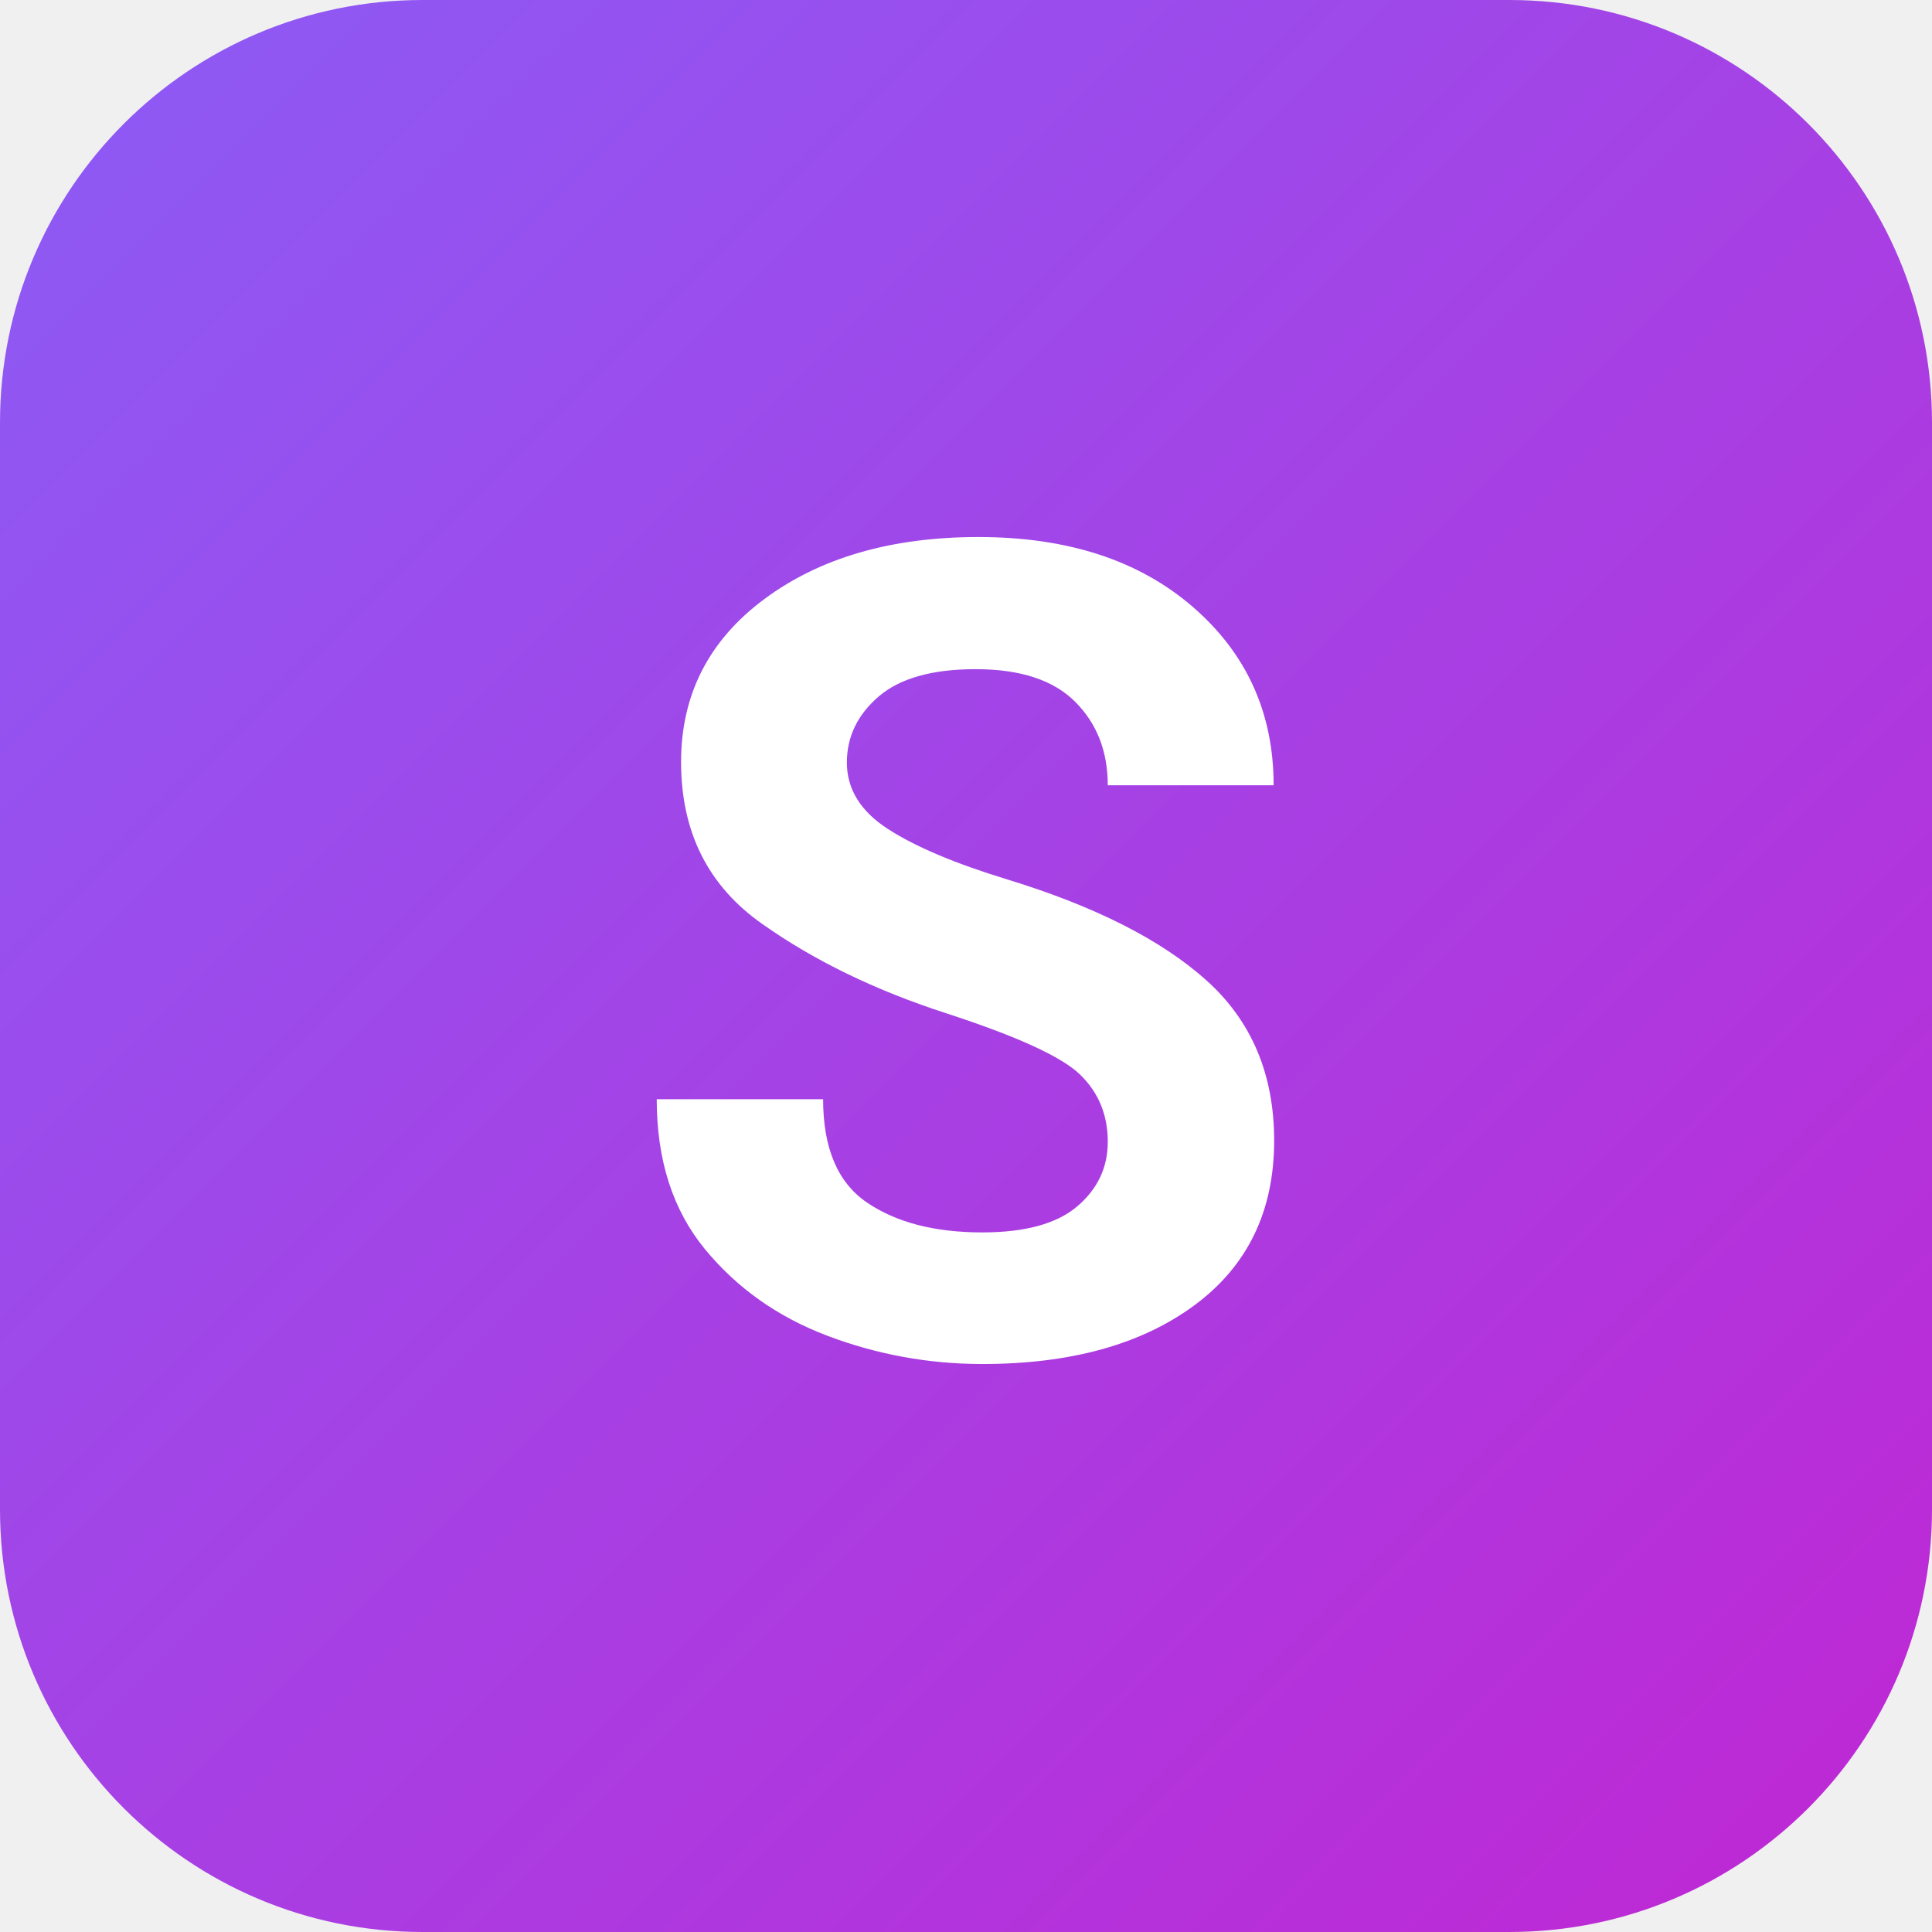
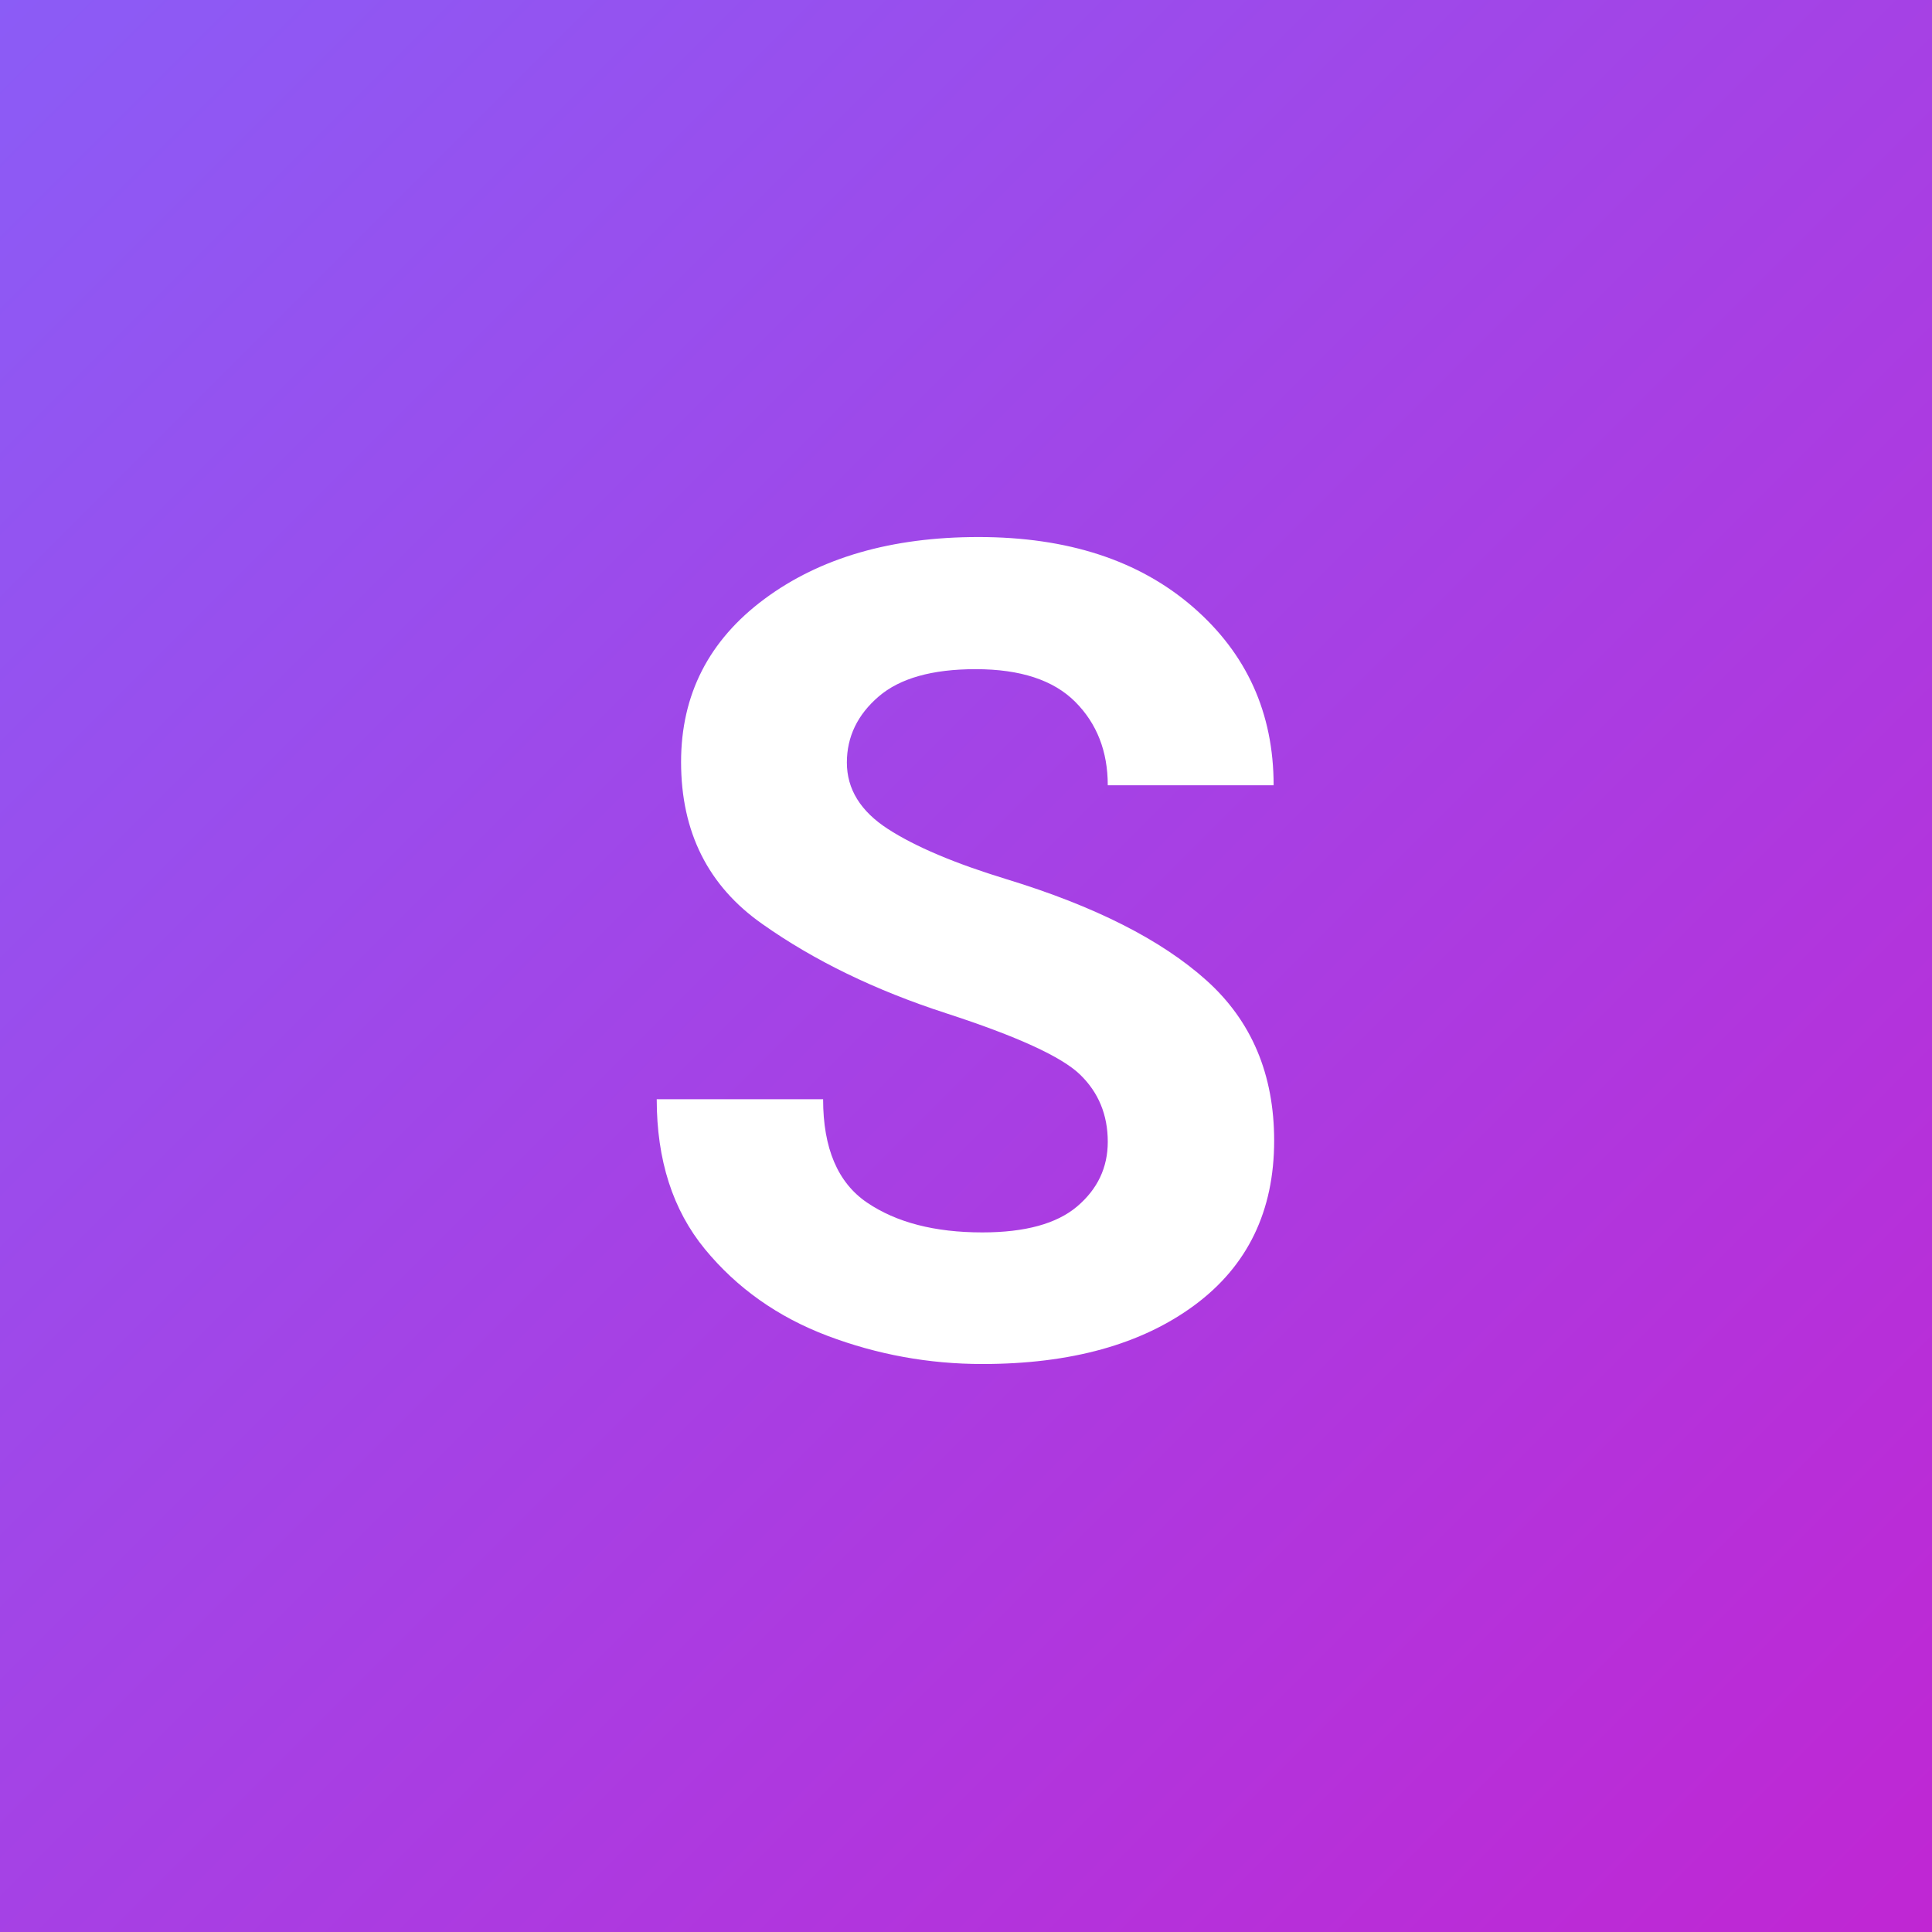
<svg xmlns="http://www.w3.org/2000/svg" viewBox="0 0 512 512" width="512" height="512">
  <defs>
    <linearGradient id="g" x1="0" y1="0" x2="1" y2="1">
      <stop offset="0" stop-color="#8b5cf6" />
      <stop offset="1" stop-color="#c026d3" />
    </linearGradient>
  </defs>
-   <rect width="512" height="512" rx="112" fill="url(#g)" />
+   <rect width="512" height="512" fill="url(#g)" />
  <text x="256" y="256" font-family="system-ui, -apple-system, 'Segoe UI', Roboto, sans-serif" font-size="300" font-weight="700" fill="#ffffff" text-anchor="middle" dominant-baseline="central">S</text>
</svg>
